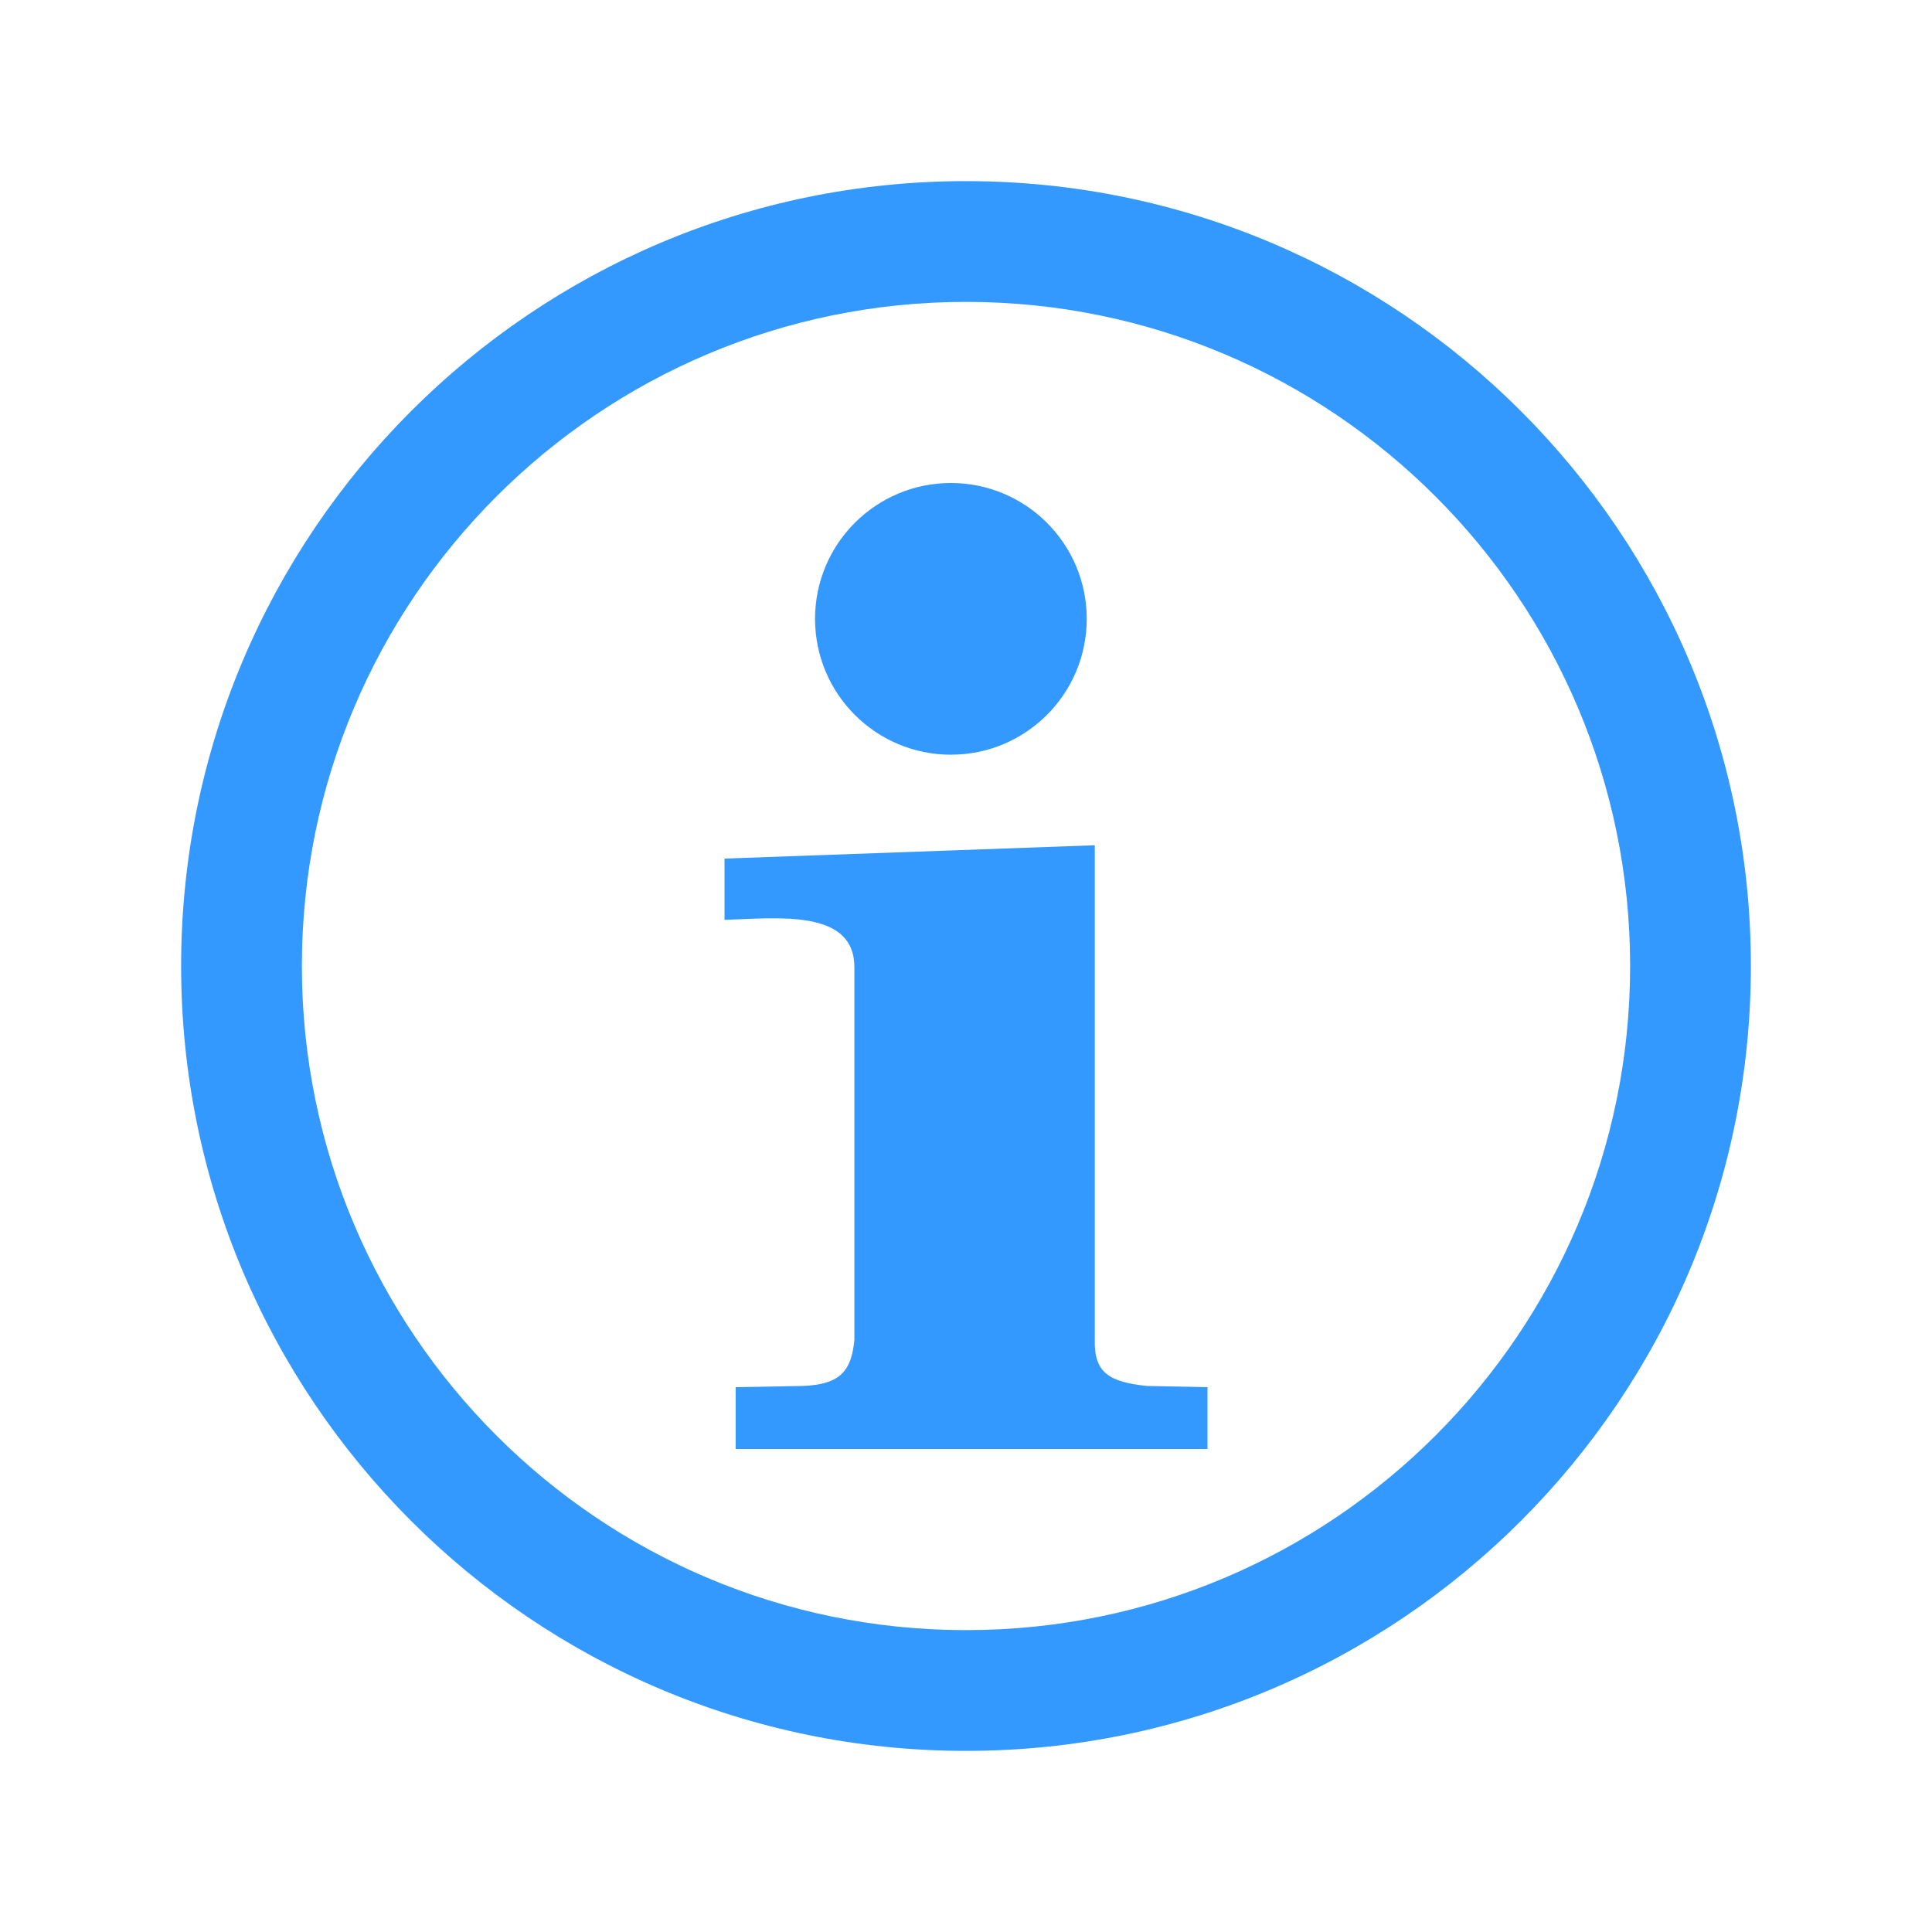
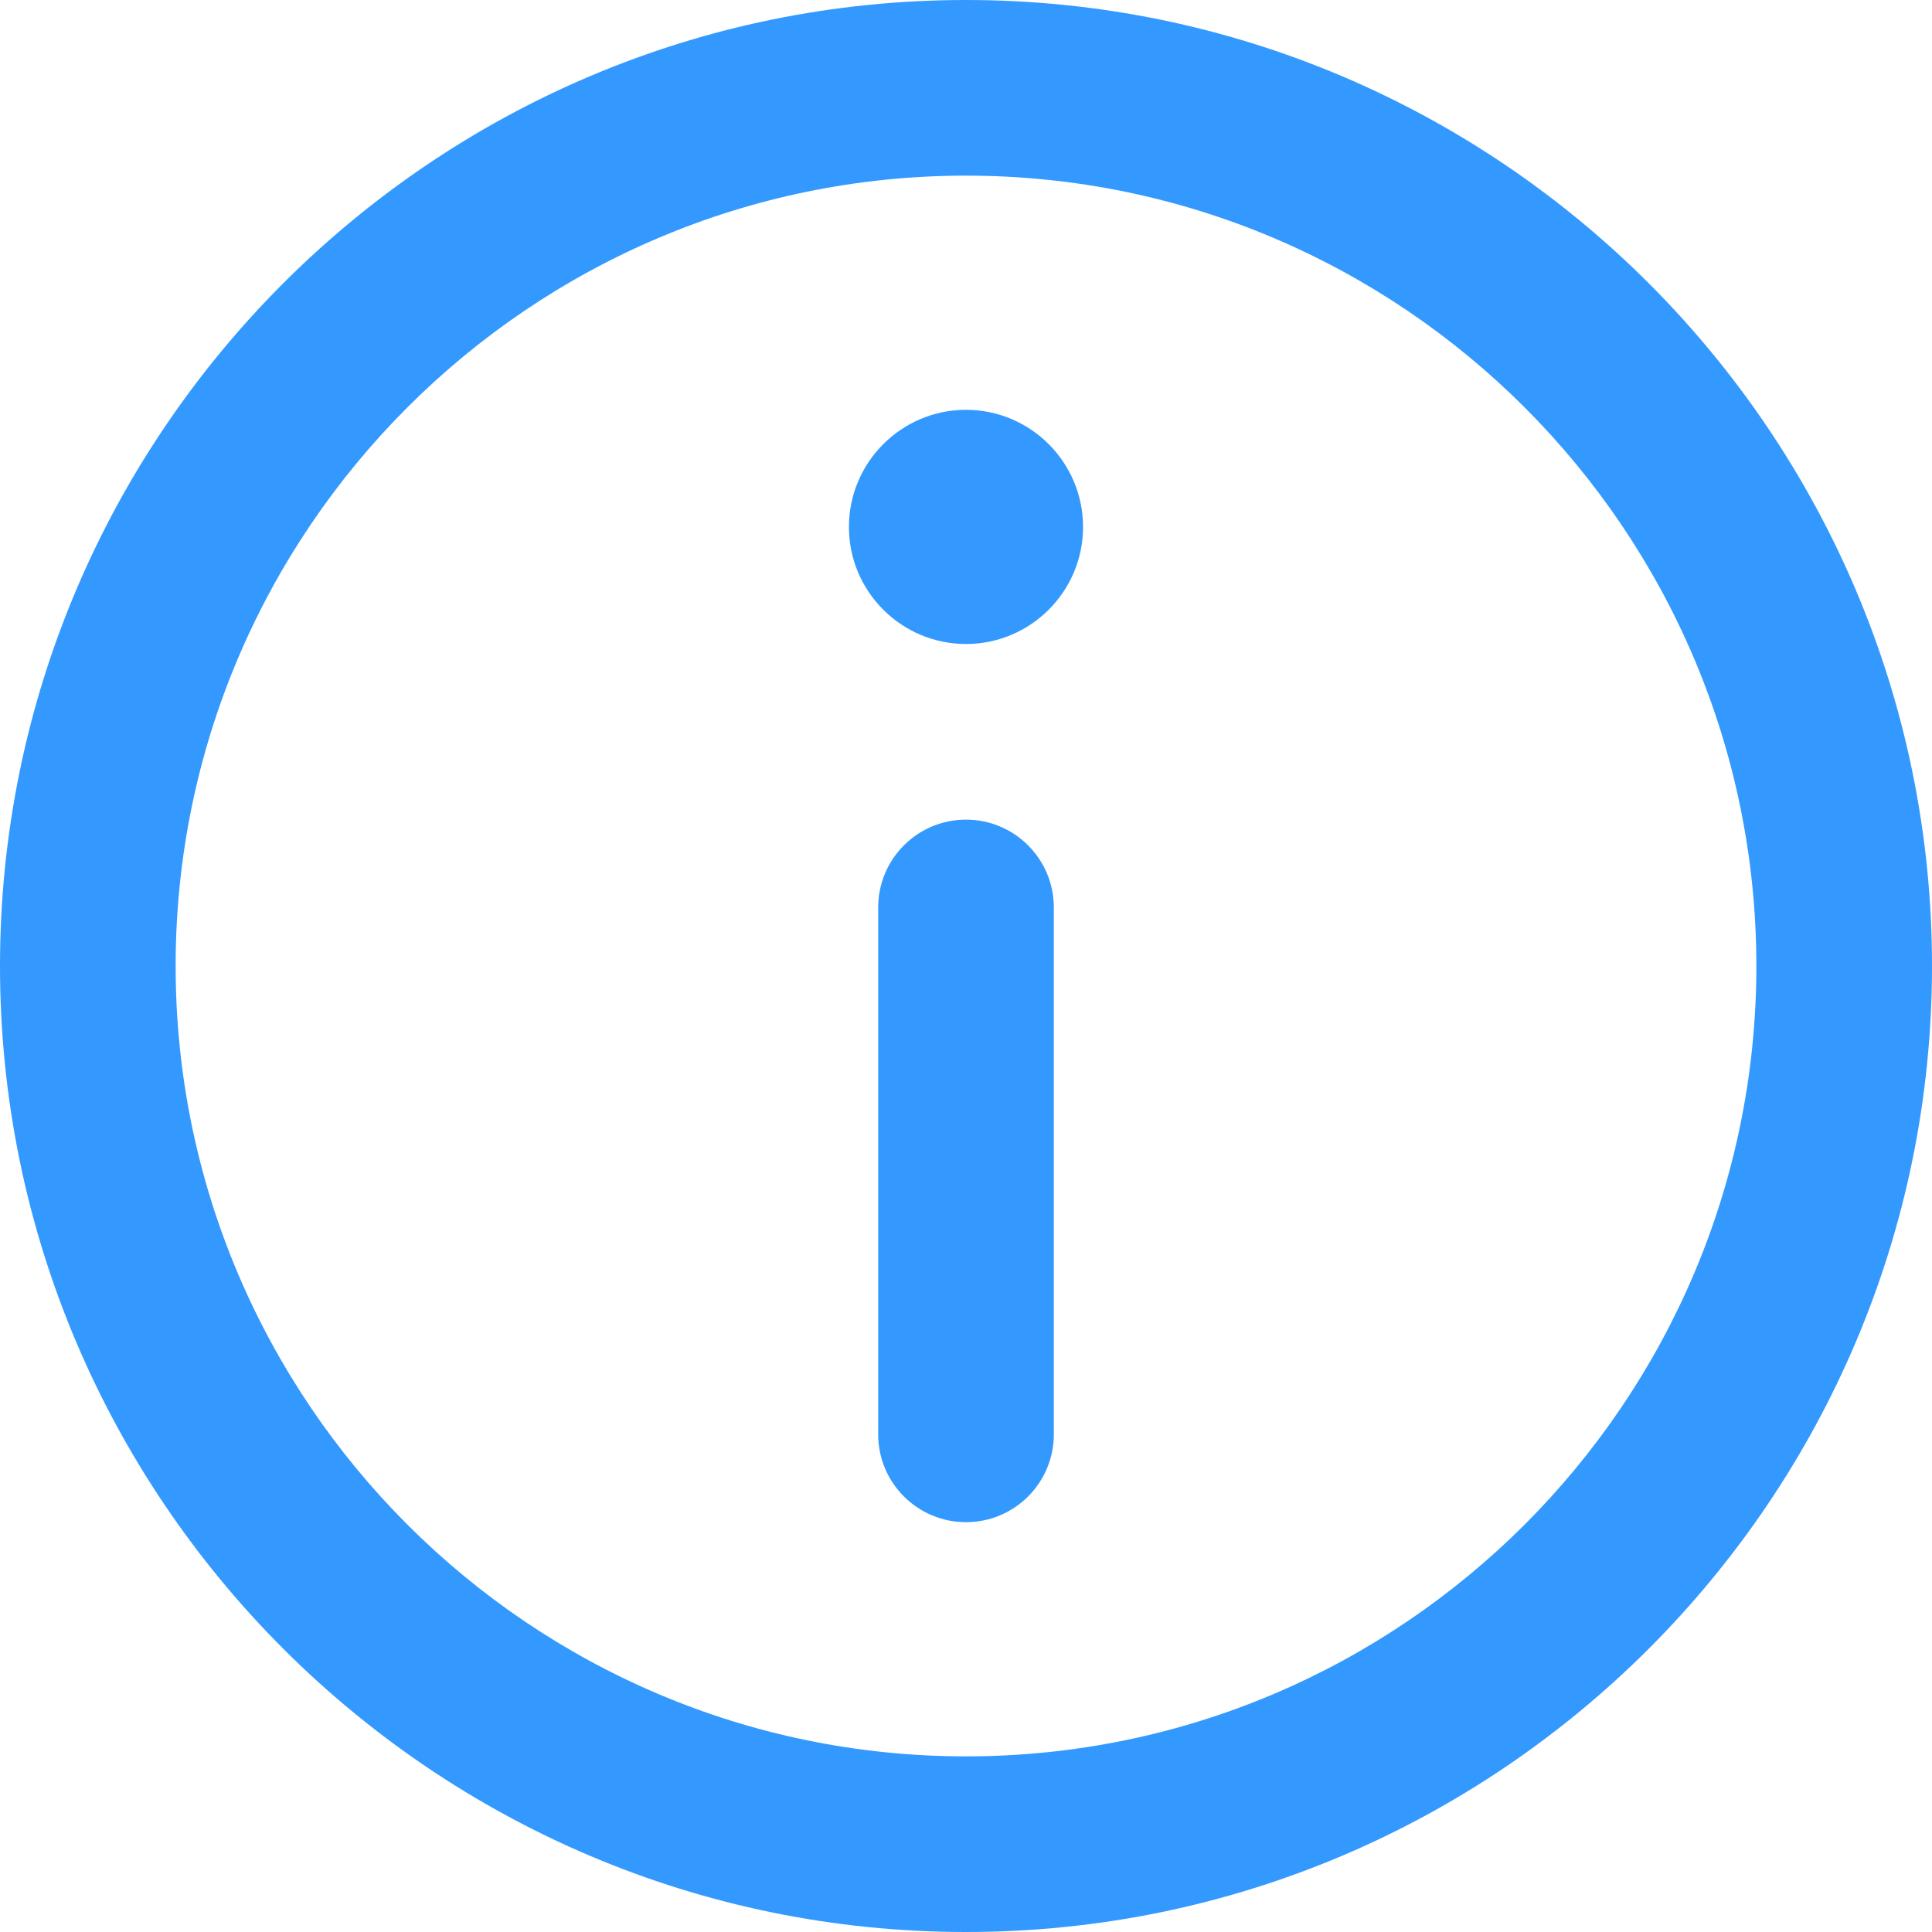
- <svg xmlns="http://www.w3.org/2000/svg" height="160" width="160" version="1.0">
-   <g fill="#3399FF">
-     <path d="m80 15c-35.88 0-65 29.12-65 65s29.12 65 65 65 65-29.12 65-65-29.12-65-65-65zm0 10c30.36 0 55 24.64 55 55s-24.64 55-55 55-55-24.64-55-55 24.64-55 55-55z" />
-     <path d="m57.373 18.231a9.383 9.115 0 1 1 -18.767 0 9.383 9.115 0 1 1 18.767 0z" transform="matrix(1.1989 0 0 1.2342 21.214 28.75)" />
-     <path d="m90.665 110.96c-0.069 2.73 1.211 3.5 4.327 3.82l5.008 0.1v5.12h-39.073v-5.12l5.503-0.1c3.291-0.1 4.082-1.38 4.327-3.82v-30.813c0.035-4.879-6.296-4.113-10.757-3.968v-5.074l30.665-1.105" />
+ <svg xmlns="http://www.w3.org/2000/svg" version="1.1" id="Capa_1" x="0px" y="0px" viewBox="0 0 330 330" style="enable-background:new 0 0 330 330;" xml:space="preserve">
+   <g>
+     <path d="M165,0C74.019,0,0,74.02,0,165.001C0,255.982,74.019,330,165,330s165-74.018,165-164.999C330,74.02,255.981,0,165,0z    M165,300c-74.44,0-135-60.56-135-134.999C30,90.562,90.56,30,165,30s135,60.562,135,135.001C300,239.44,239.439,300,165,300z" fill="#39f" />
+     <path d="M164.998,70c-11.026,0-19.996,8.976-19.996,20.009c0,11.023,8.97,19.991,19.996,19.991   c11.026,0,19.996-8.968,19.996-19.991C184.994,78.976,176.024,70,164.998,70z" fill="#39f" />
+     <path d="M165,140c-8.284,0-15,6.716-15,15v90c0,8.284,6.716,15,15,15c8.284,0,15-6.716,15-15v-90C180,146.716,173.284,140,165,140z" fill="#39f" />
  </g>
</svg>
